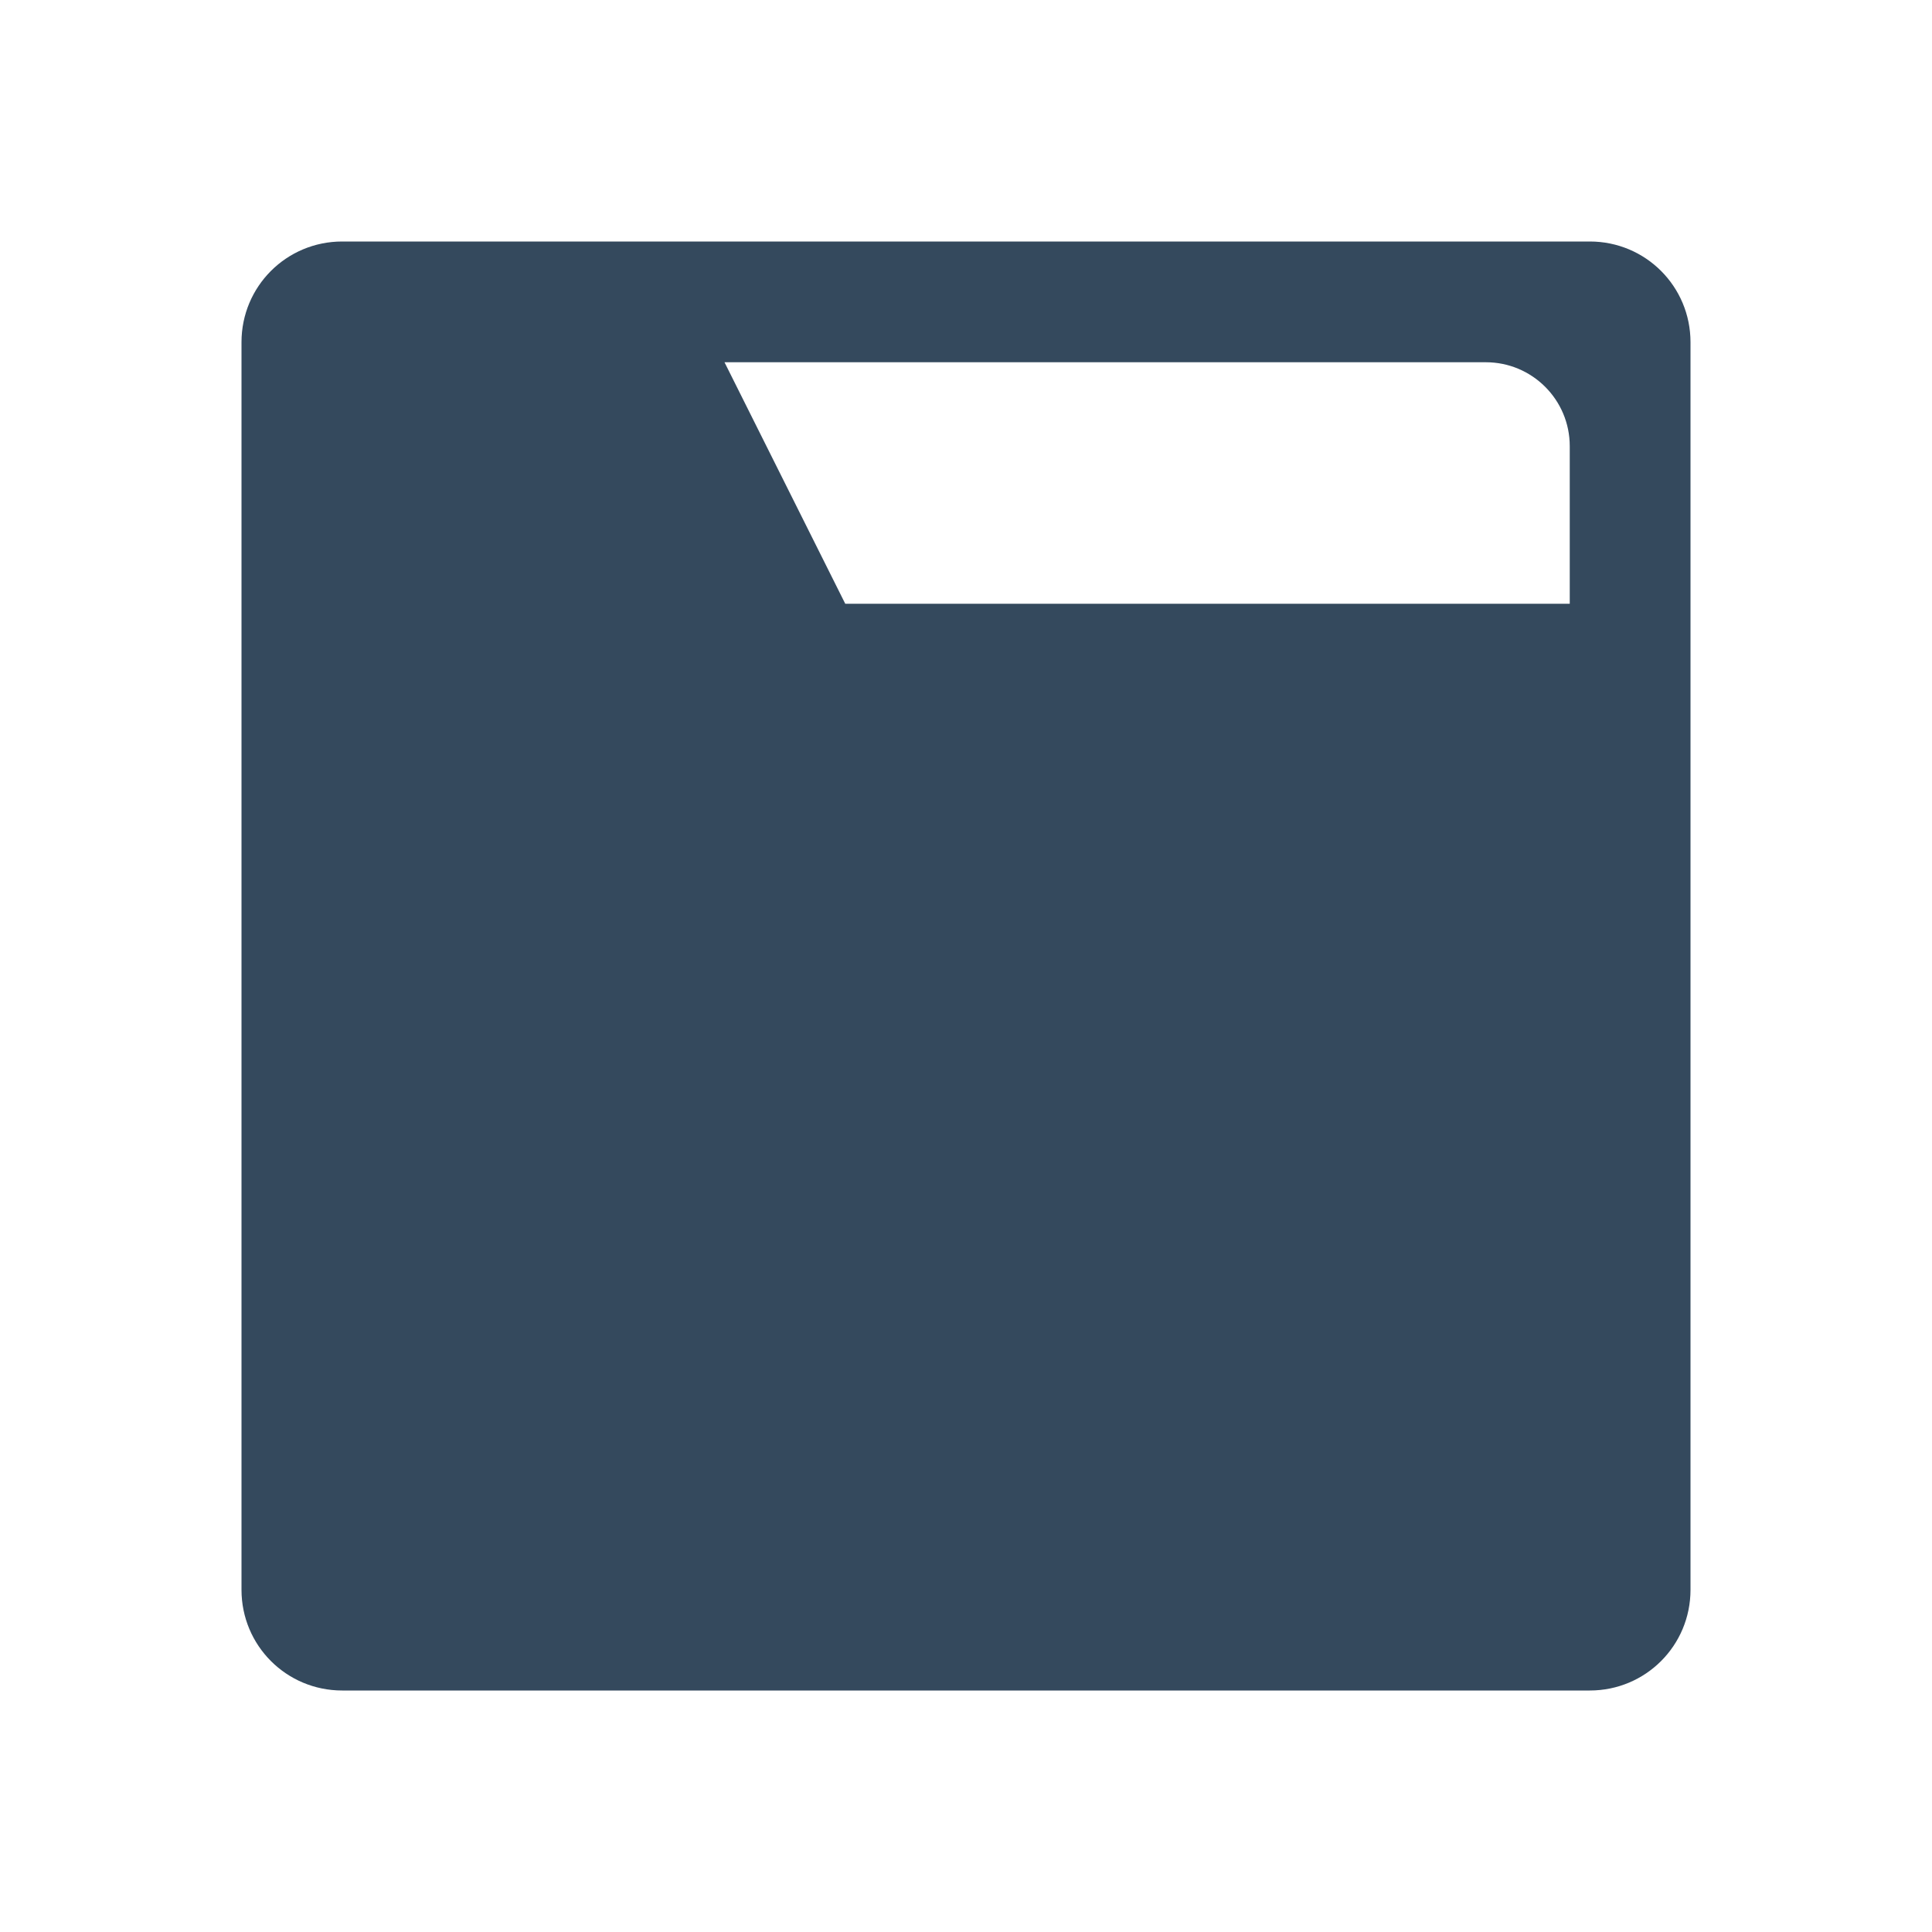
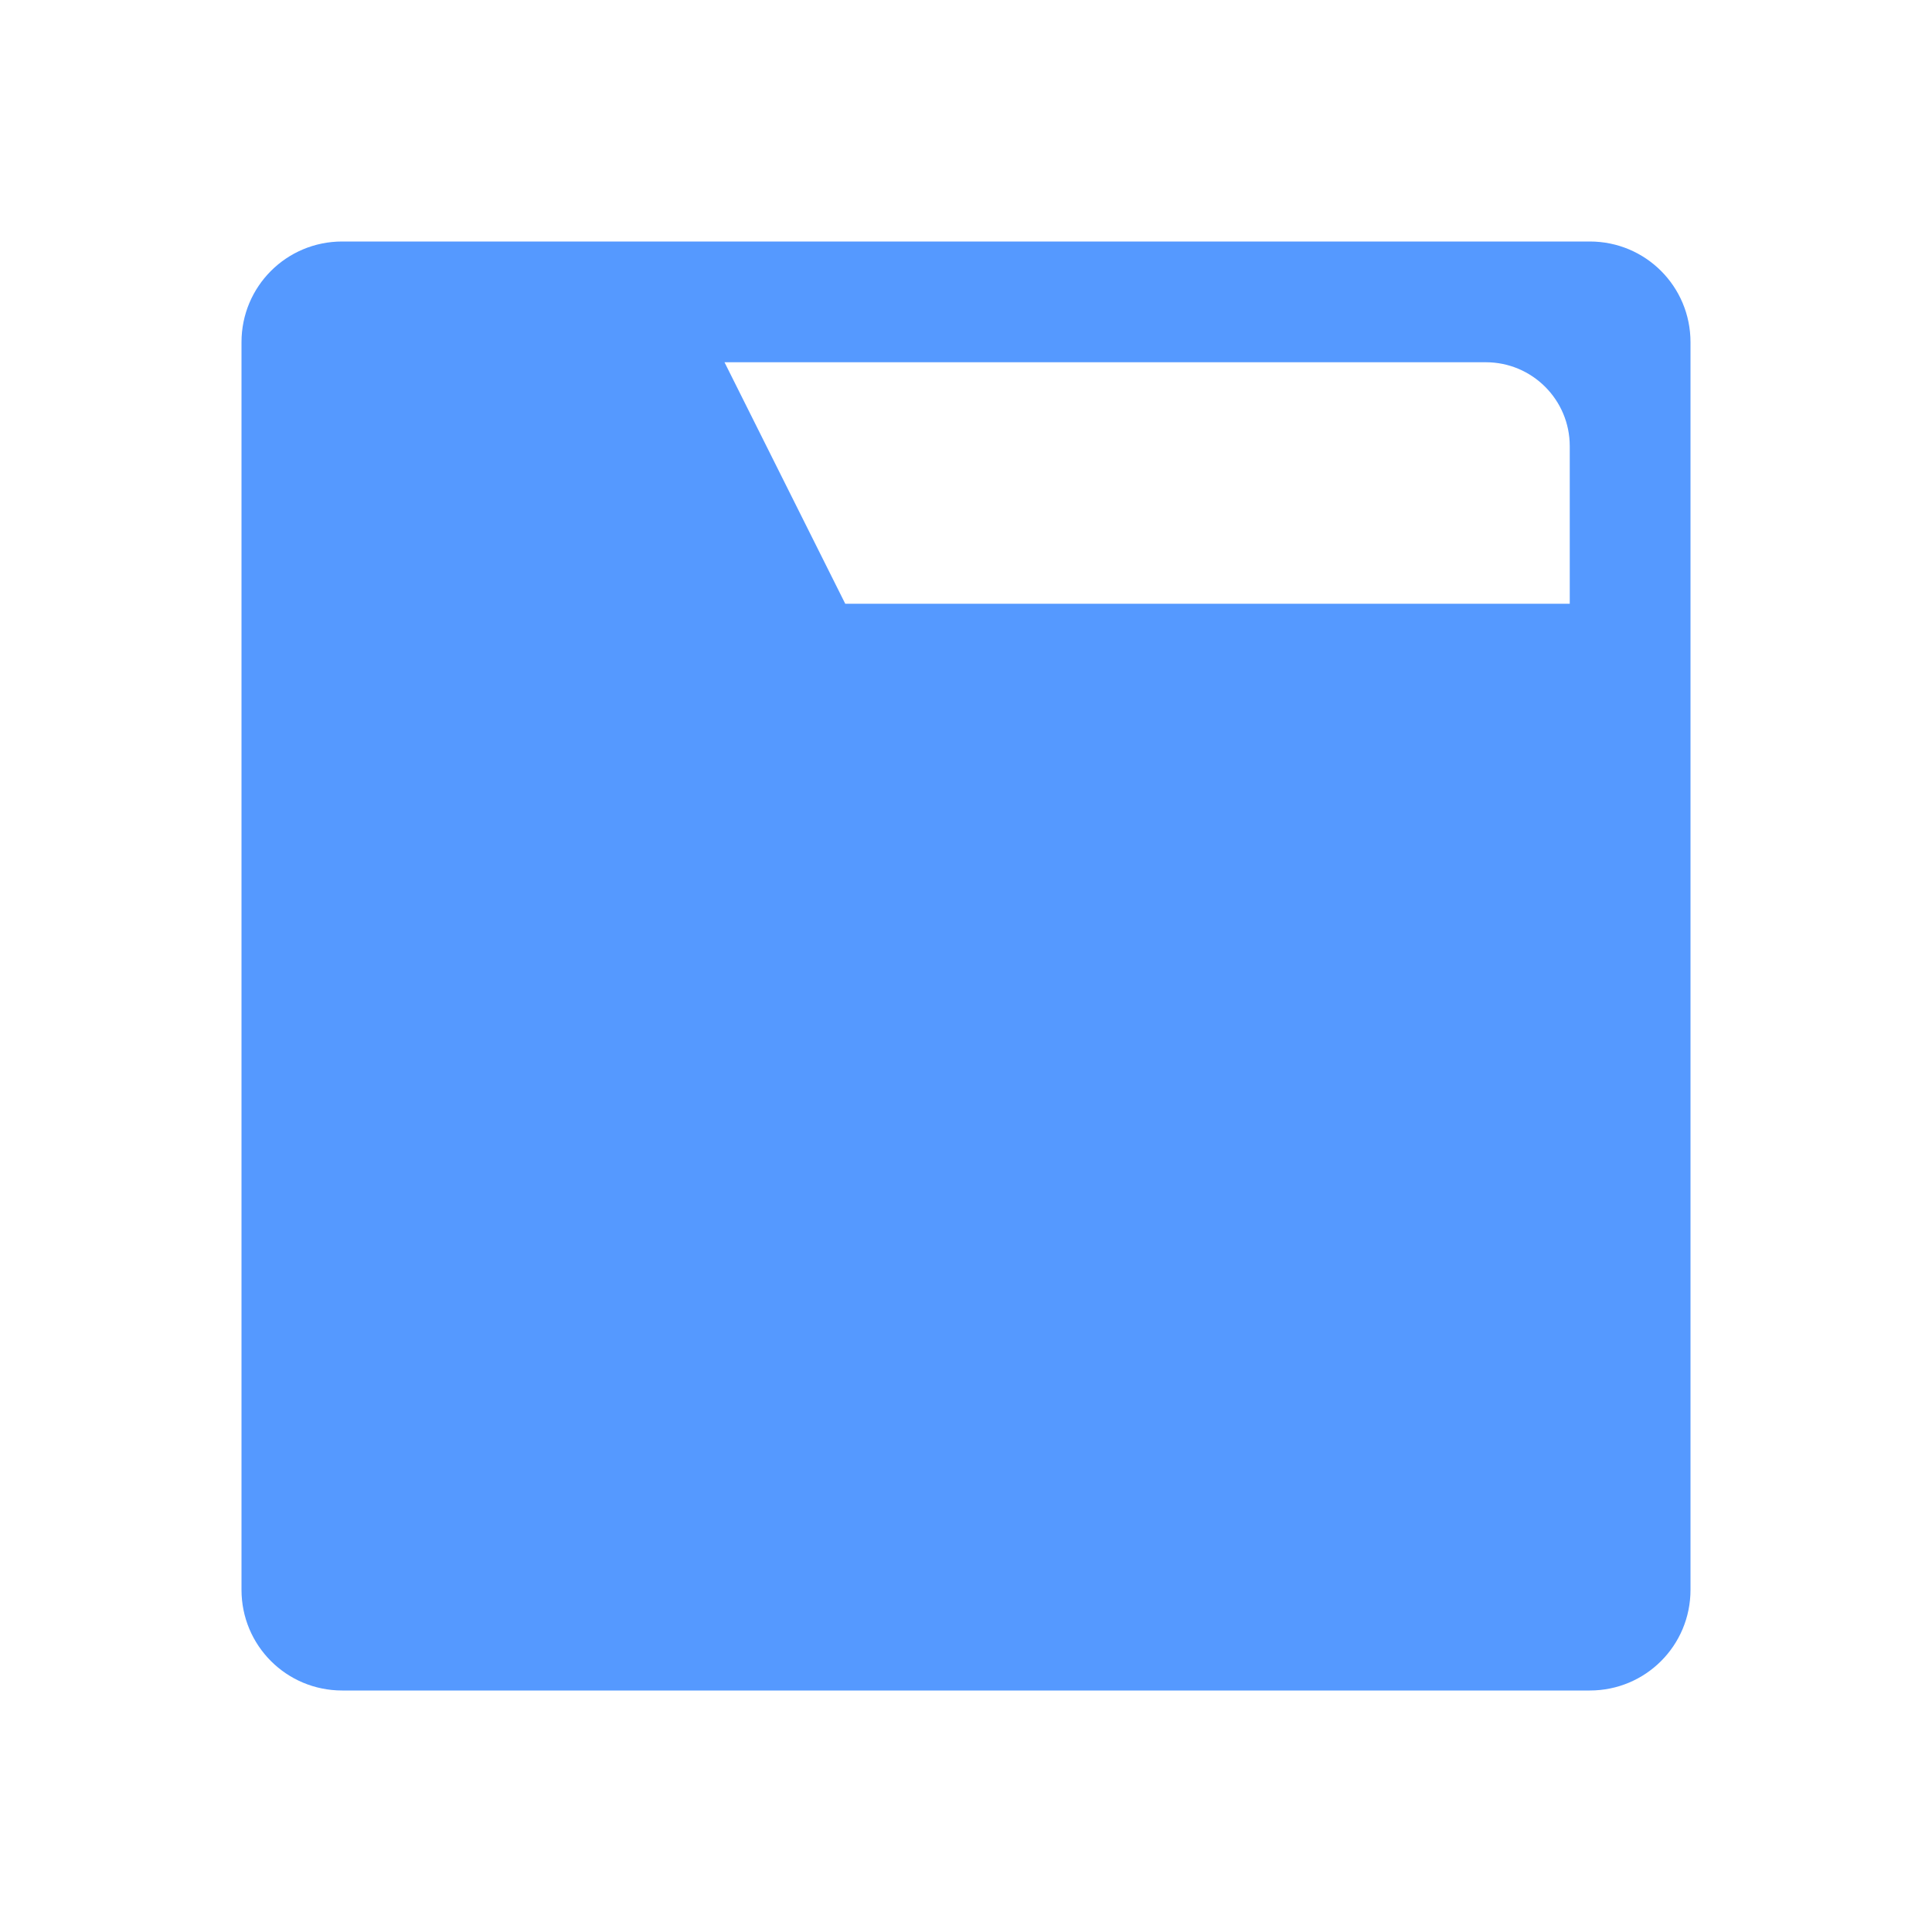
- <svg xmlns="http://www.w3.org/2000/svg" width="16" height="16" id="svg2" version="1.1" viewBox="0 0 16 16">
+ <svg xmlns="http://www.w3.org/2000/svg" viewBox="0 0 16 16" version="1.1" id="svg2" height="16" width="16">
  <defs id="defs4" />
-   <g id="layer1" transform="translate(0,-1036.362)">
-     <path style="opacity:1;fill:#34495d;fill-opacity:1;stroke:none;stroke-width:3.567px;stroke-linecap:butt;stroke-linejoin:miter;stroke-miterlimit:4;stroke-dasharray:none;stroke-dashoffset:0;stroke-opacity:1" d="M 2.834 2 C 2.372 2 2 2.372 2 2.834 L 2 13.166 C 2 13.628 2.372 14 2.834 14 L 13.166 14 C 13.628 14 14 13.628 14 13.166 L 14 2.834 C 14 2.372 13.628 2 13.166 2 L 2.834 2 z M 6 3 L 12.305 3 C 12.689 3 13 3.311 13 3.695 L 13 5 L 7 5 L 6 3 z " transform="translate(0,1036.362)" id="rect4149" />
+   <g transform="translate(0,-1036.362)" id="layer1">
+     <path id="rect4149" transform="translate(0,1036.362)" d="M 2.834 2 C 2.372 2 2 2.372 2 2.834 L 2 13.166 C 2 13.628 2.372 14 2.834 14 L 13.166 14 C 13.628 14 14 13.628 14 13.166 L 14 2.834 C 14 2.372 13.628 2 13.166 2 L 2.834 2 z M 6 3 L 12.305 3 C 12.689 3 13 3.311 13 3.695 L 13 5 L 7 5 L 6 3 z " style="opacity:1;fill:#5599ff;fill-opacity:1;stroke:none;stroke-width:3.567px;stroke-linecap:butt;stroke-linejoin:miter;stroke-miterlimit:4;stroke-dasharray:none;stroke-dashoffset:0;stroke-opacity:1" />
  </g>
</svg>
